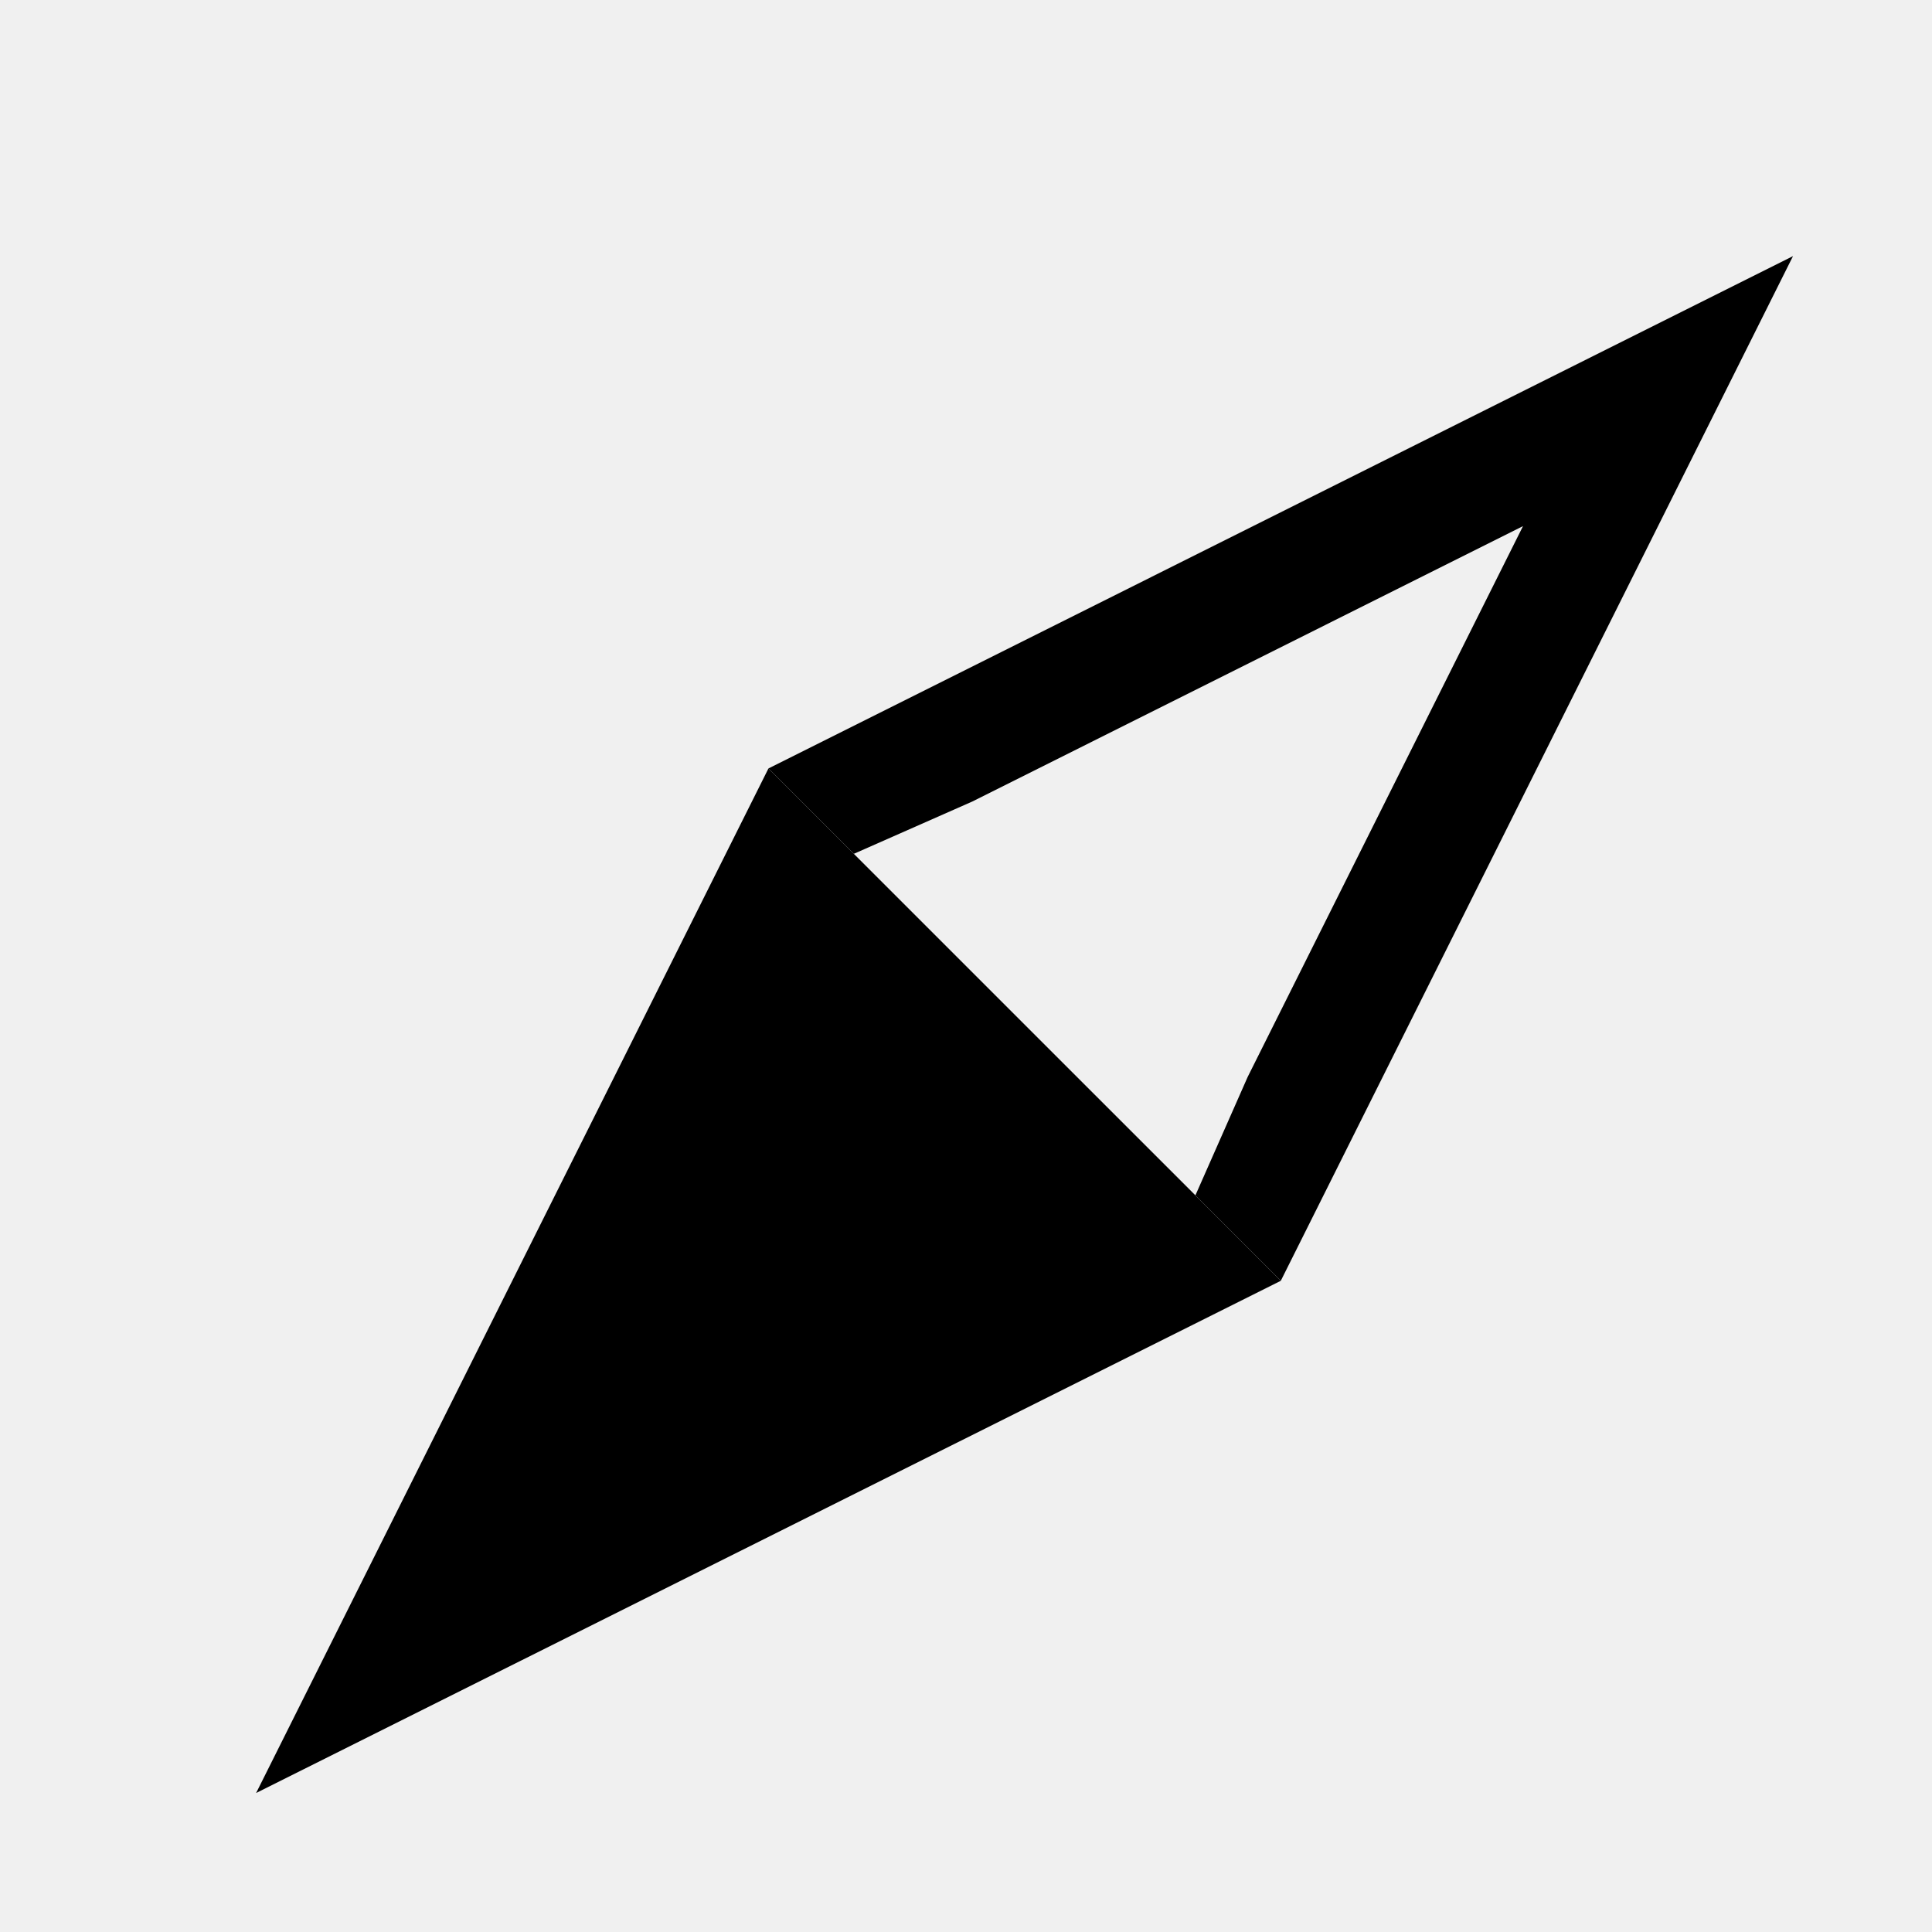
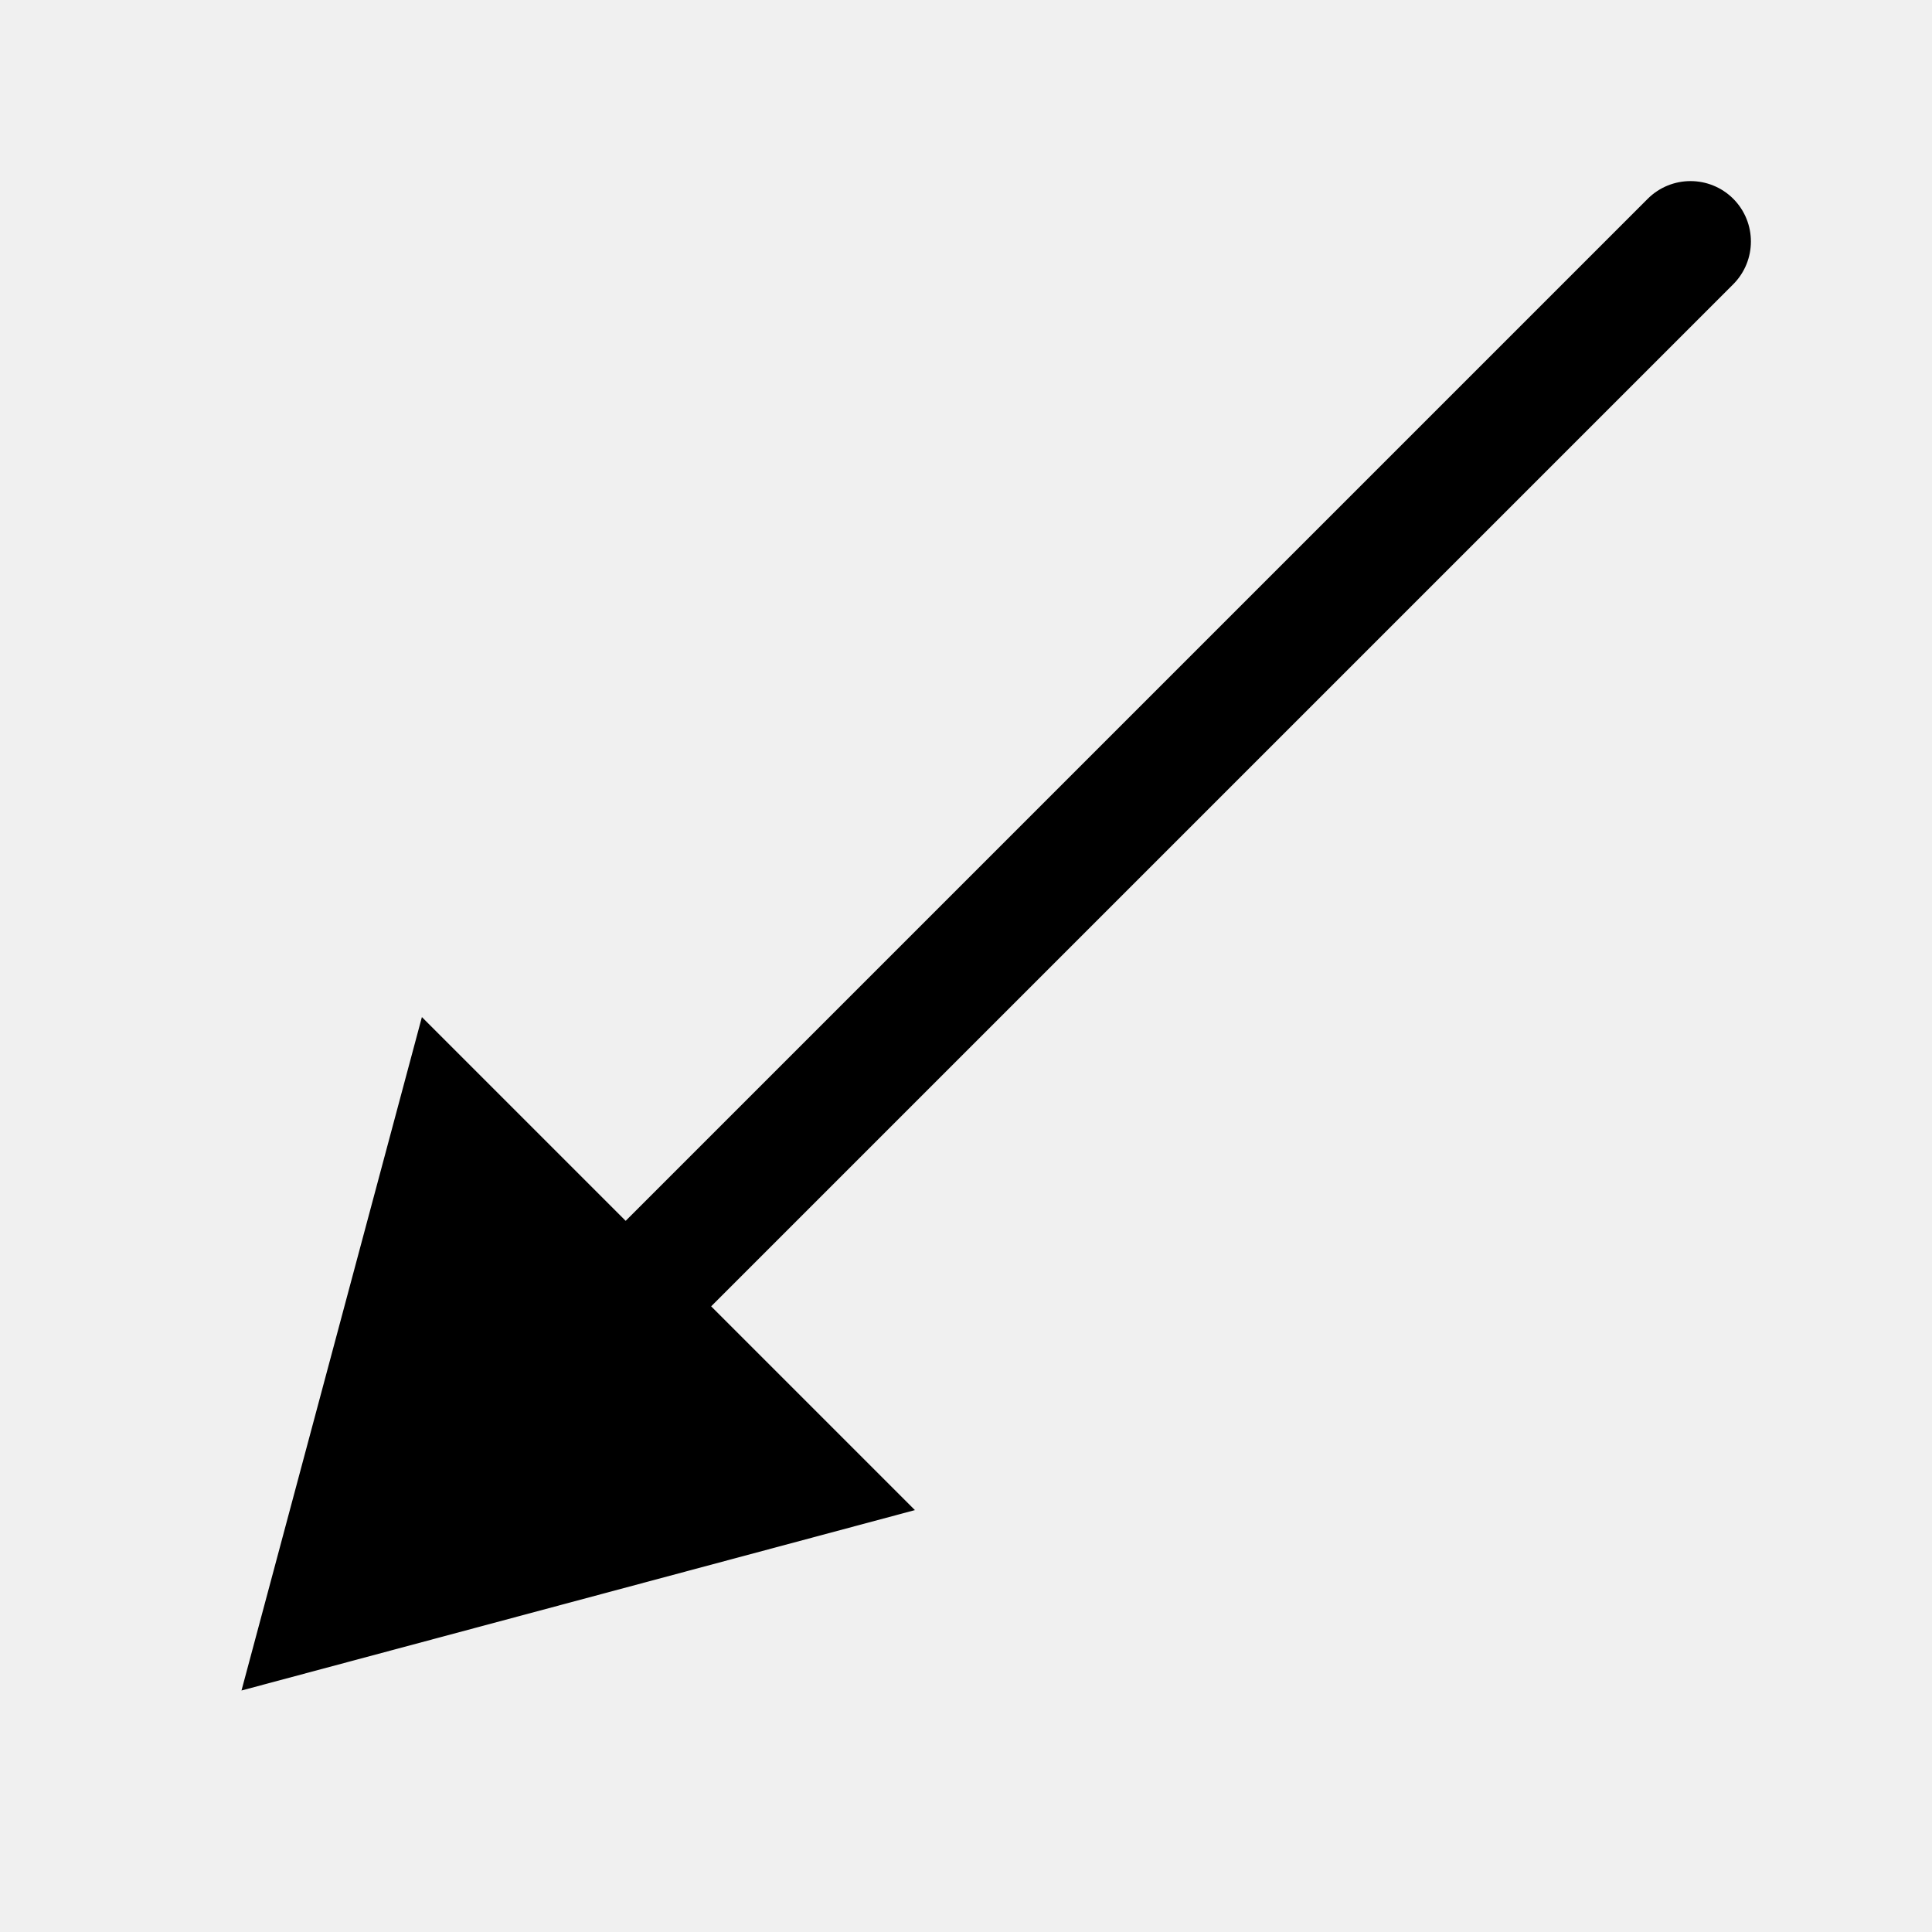
<svg xmlns="http://www.w3.org/2000/svg" width="16" height="16" viewBox="0 0 16 16" fill="none">
-   <g clip-path="url(#clip0_3000_190)">
-     <path fill-rule="evenodd" clip-rule="evenodd" d="M6.364 6.364L10.607 10.607L14.849 2.121L6.364 6.364ZM8.052 6.638L7.071 7.071L8.485 8.485L9.9 9.899L10.333 8.918L12.613 4.357L8.052 6.638Z" fill="black" />
-     <path d="M2.121 14.849L10.607 10.607L6.364 6.364L2.121 14.849Z" fill="black" />
-   </g>
-   <defs>
-     <clipPath id="clip0_3000_190">
-       <rect width="16" height="16" fill="white" />
-     </clipPath>
-   </defs>
+   <path d="M14.354 2.354C14.549 2.158 14.549 1.842 14.354 1.646C14.158 1.451 13.842 1.451 13.646 1.646L14.354 2.354ZM2 14L7.577 12.506L3.494 8.423L2 14ZM13.646 1.646L4.828 10.464L5.536 11.172L14.354 2.354L13.646 1.646Z" fill="black" />
</svg>
